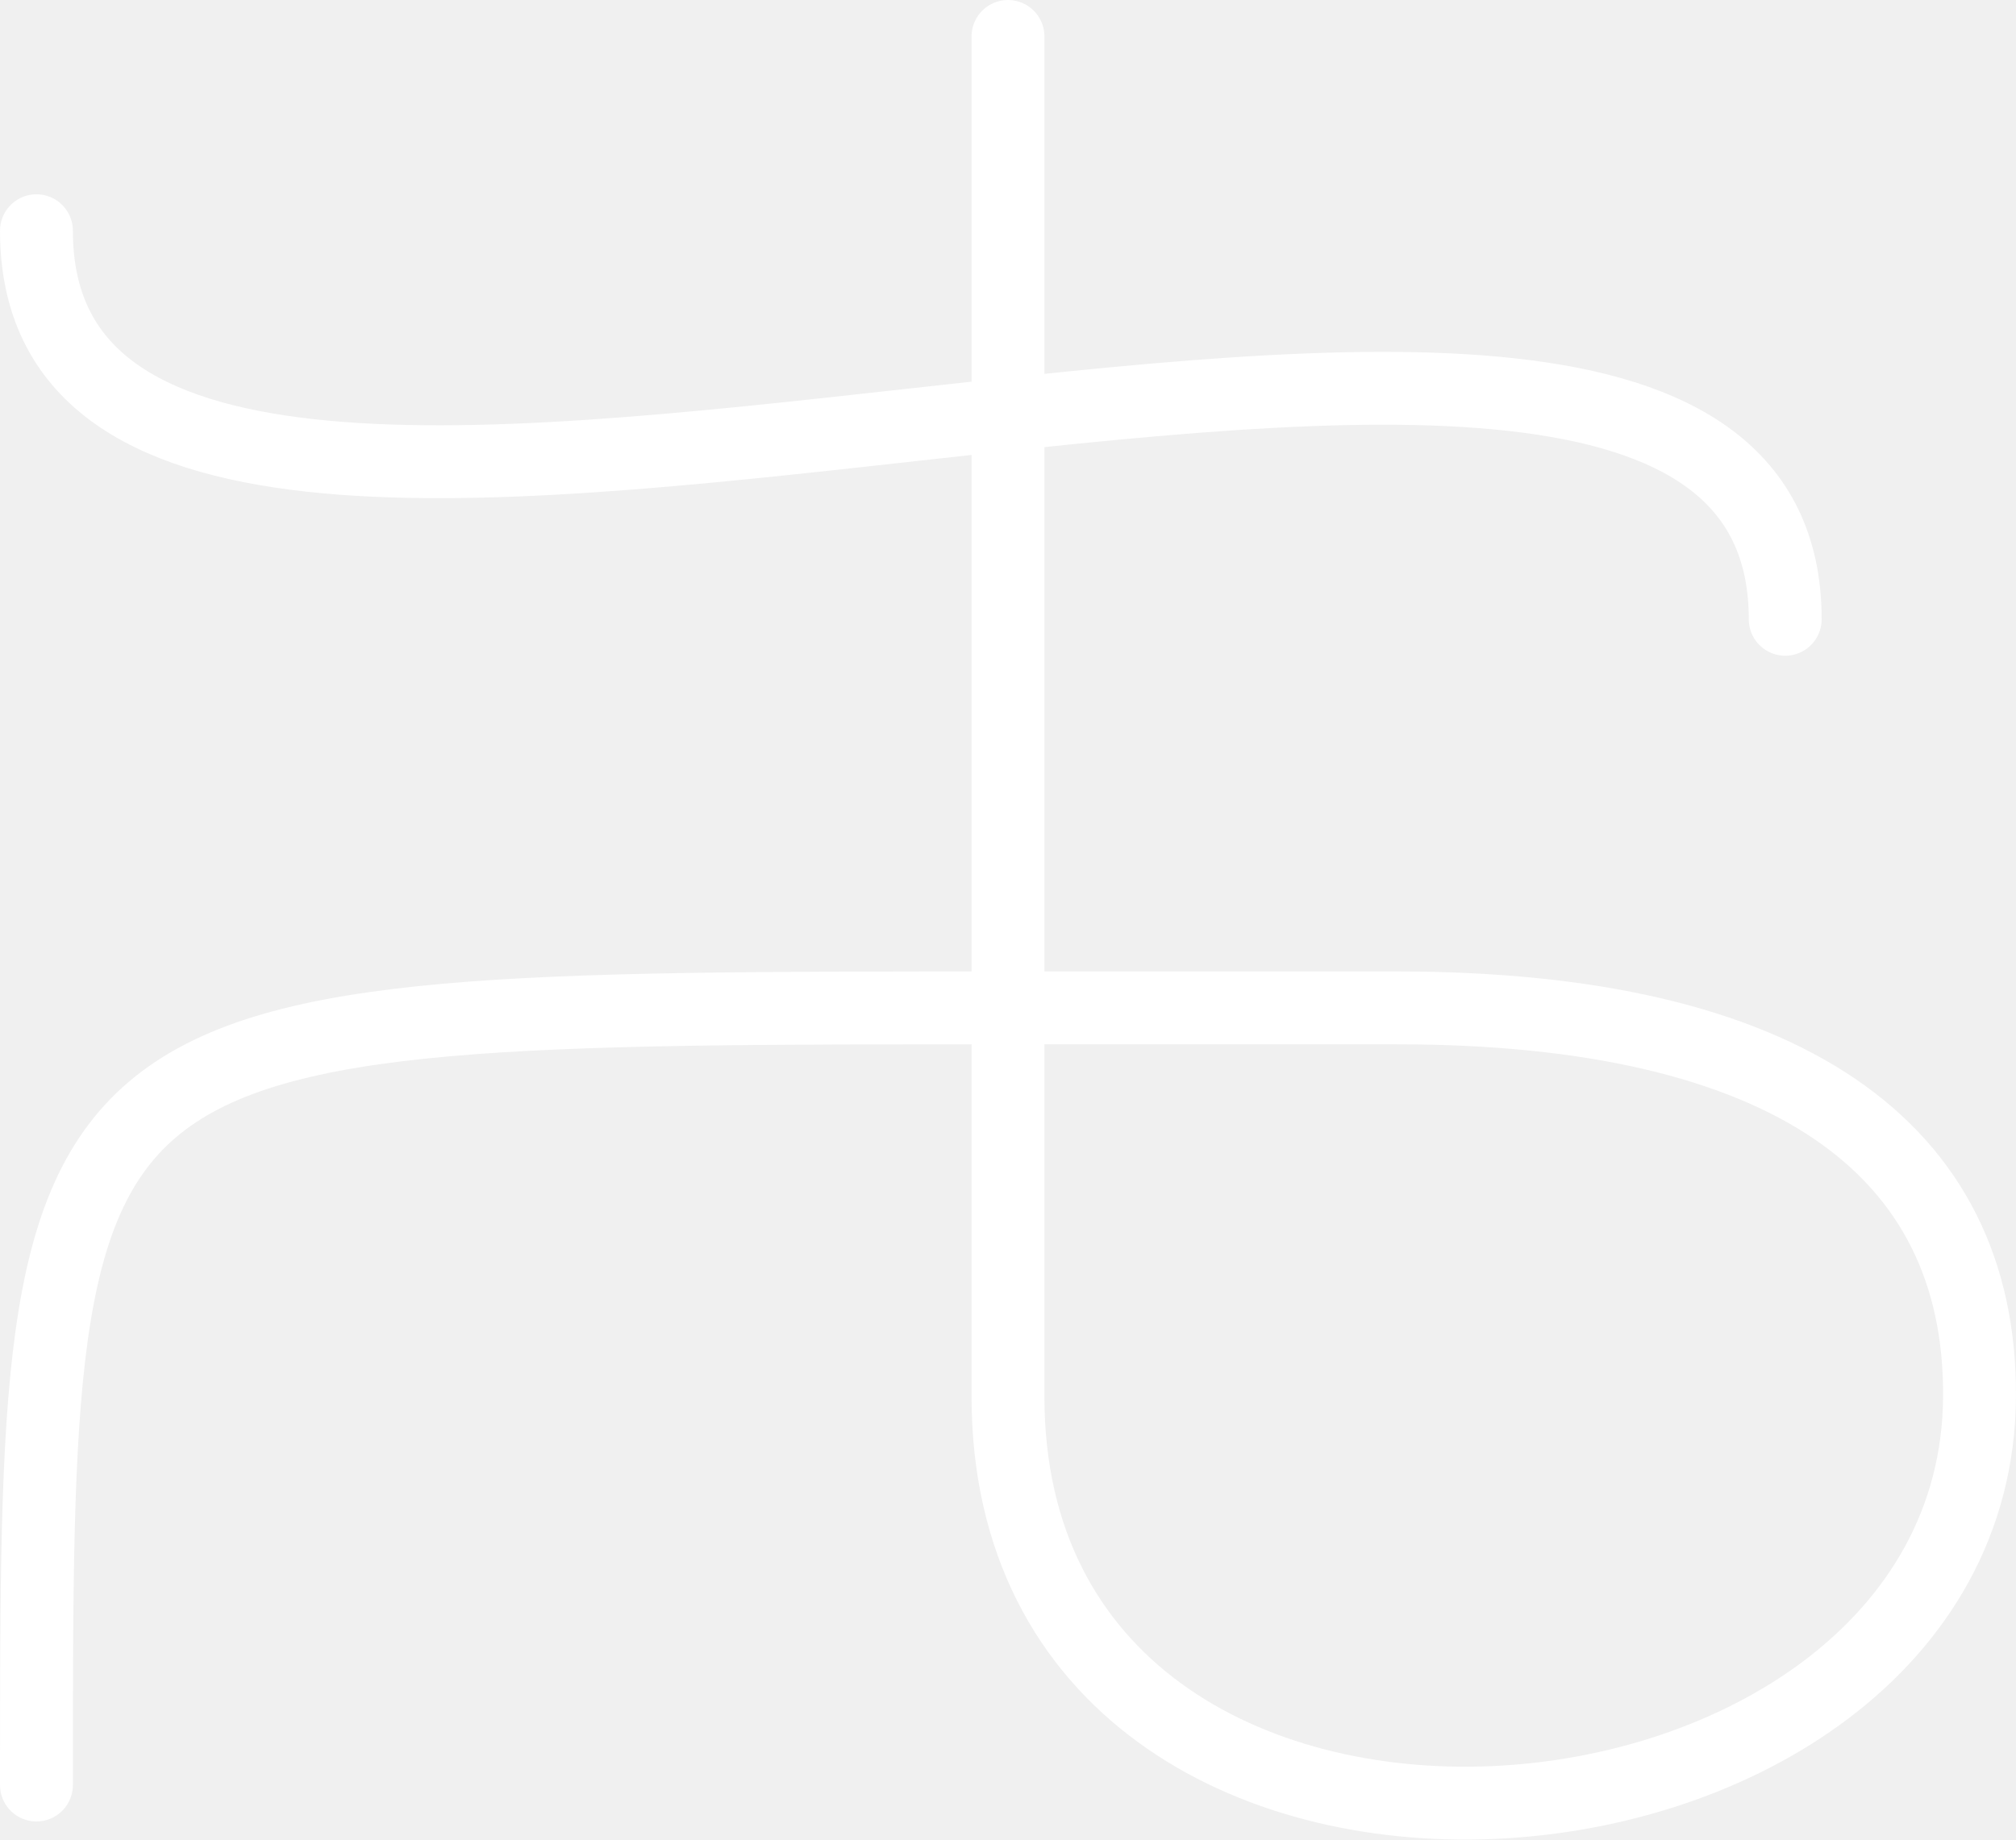
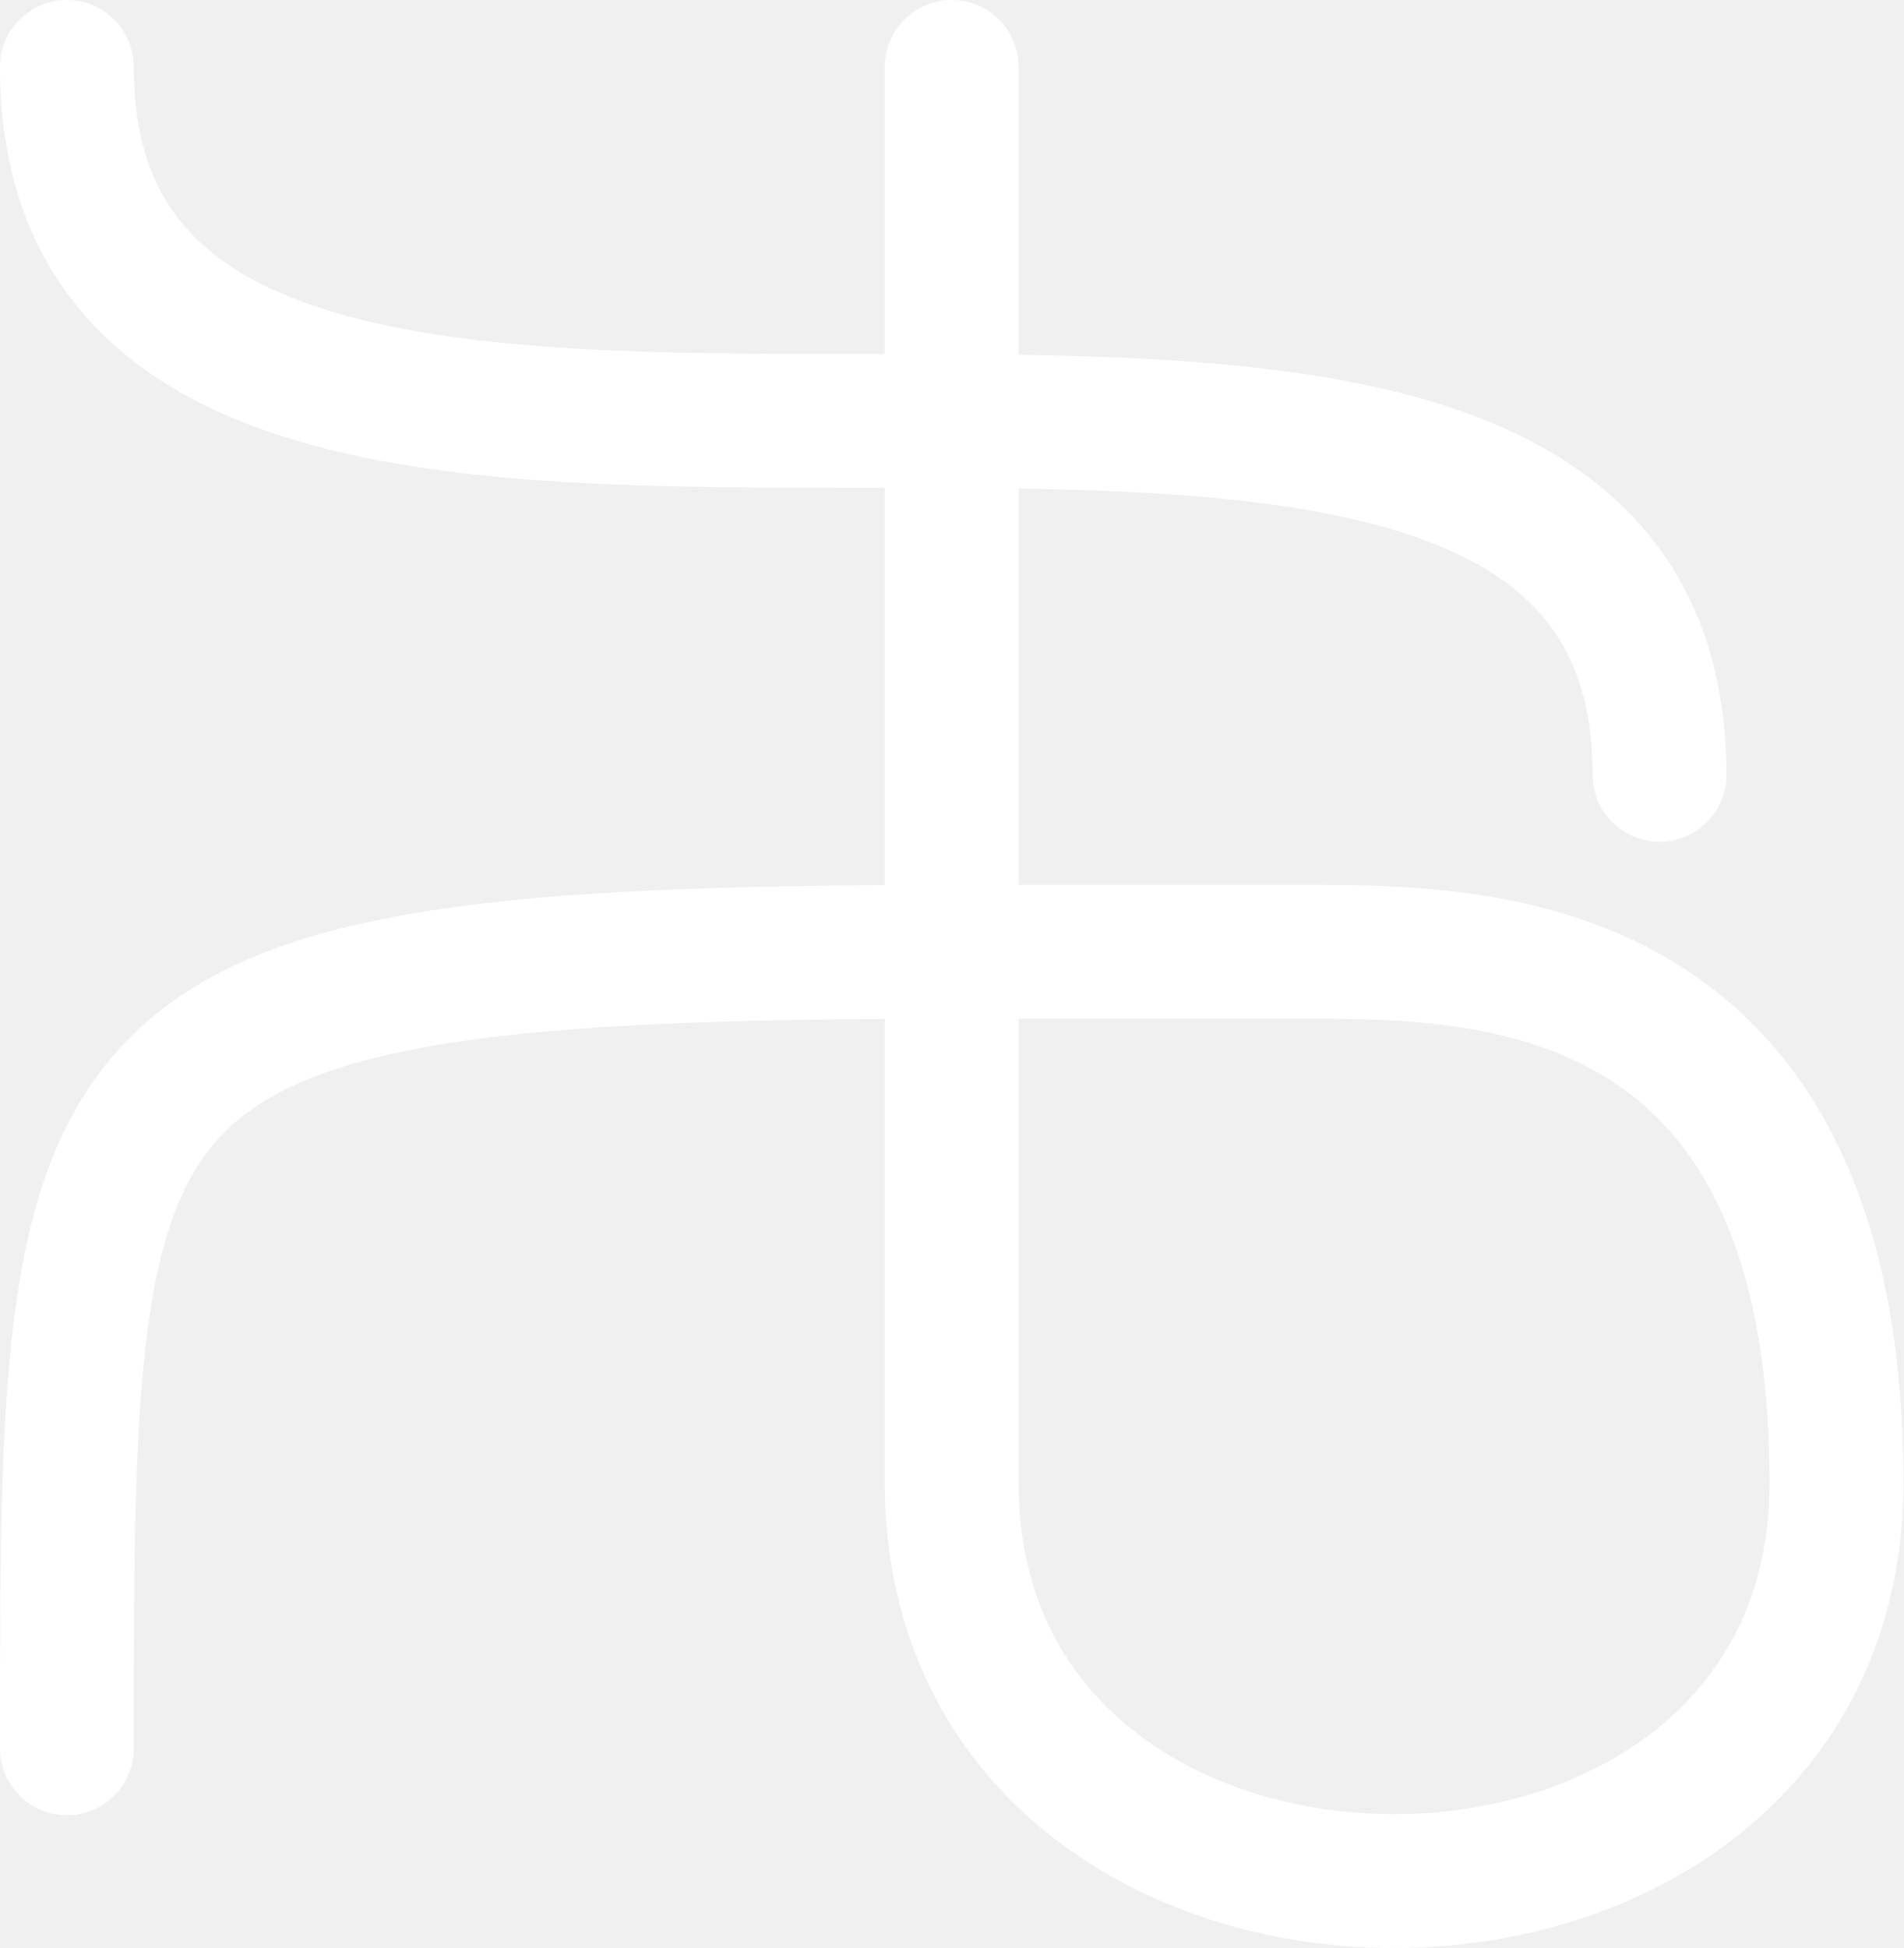
- <svg xmlns="http://www.w3.org/2000/svg" width="41.501" height="37.873" viewBox="0 0 41.501 37.873" version="1.1" id="svg1">
+ <svg xmlns="http://www.w3.org/2000/svg" width="43.024" height="44.024" viewBox="0 0 43.024 44.024" version="1.1" id="svg1">
  <defs id="defs1" />
-   <g id="layer27" style="display:inline" transform="translate(-3.24976,-3.249765)">
-     <path style="fill:none;fill-rule:evenodd;stroke:#ffffff;stroke-width:1.5;stroke-linecap:round;stroke-linejoin:round;stroke-opacity:1" d="M 4,8 C 4,20 40,4 40,16" id="path309" />
-     <path style="display:inline;fill:none;fill-opacity:1;fill-rule:evenodd;stroke:#ffffff;stroke-width:1.5;stroke-linecap:round;stroke-linejoin:round;stroke-opacity:1" d="m 24,4 v 28 c 0,12 19.942,10.295 20,0 0.029,-5.135 -4,-8 -12,-8 H 24 C 4,24 4,24 4,40" id="path12" />
+   <g id="layer27" style="display:inline" transform="translate(-2.488169,-2.488189)">
+     <path style="fill:none;fill-rule:evenodd;stroke:#ffffff;stroke-width:3.024;stroke-linecap:round;stroke-linejoin:round;stroke-dasharray:none;stroke-opacity:1" d="M 4,4 C 4,20 40,4 40,20" id="path309" />
+     <path style="display:inline;fill:none;fill-opacity:1;fill-rule:evenodd;stroke:#ffffff;stroke-width:3.024;stroke-linecap:round;stroke-linejoin:round;stroke-dasharray:none;stroke-opacity:1" d="M 24,4 V 36 C 24,48 44,48 44,36 44,24 36,24 32,24 H 24 C 4,24 4,26 4,42" id="path12" />
  </g>
</svg>
